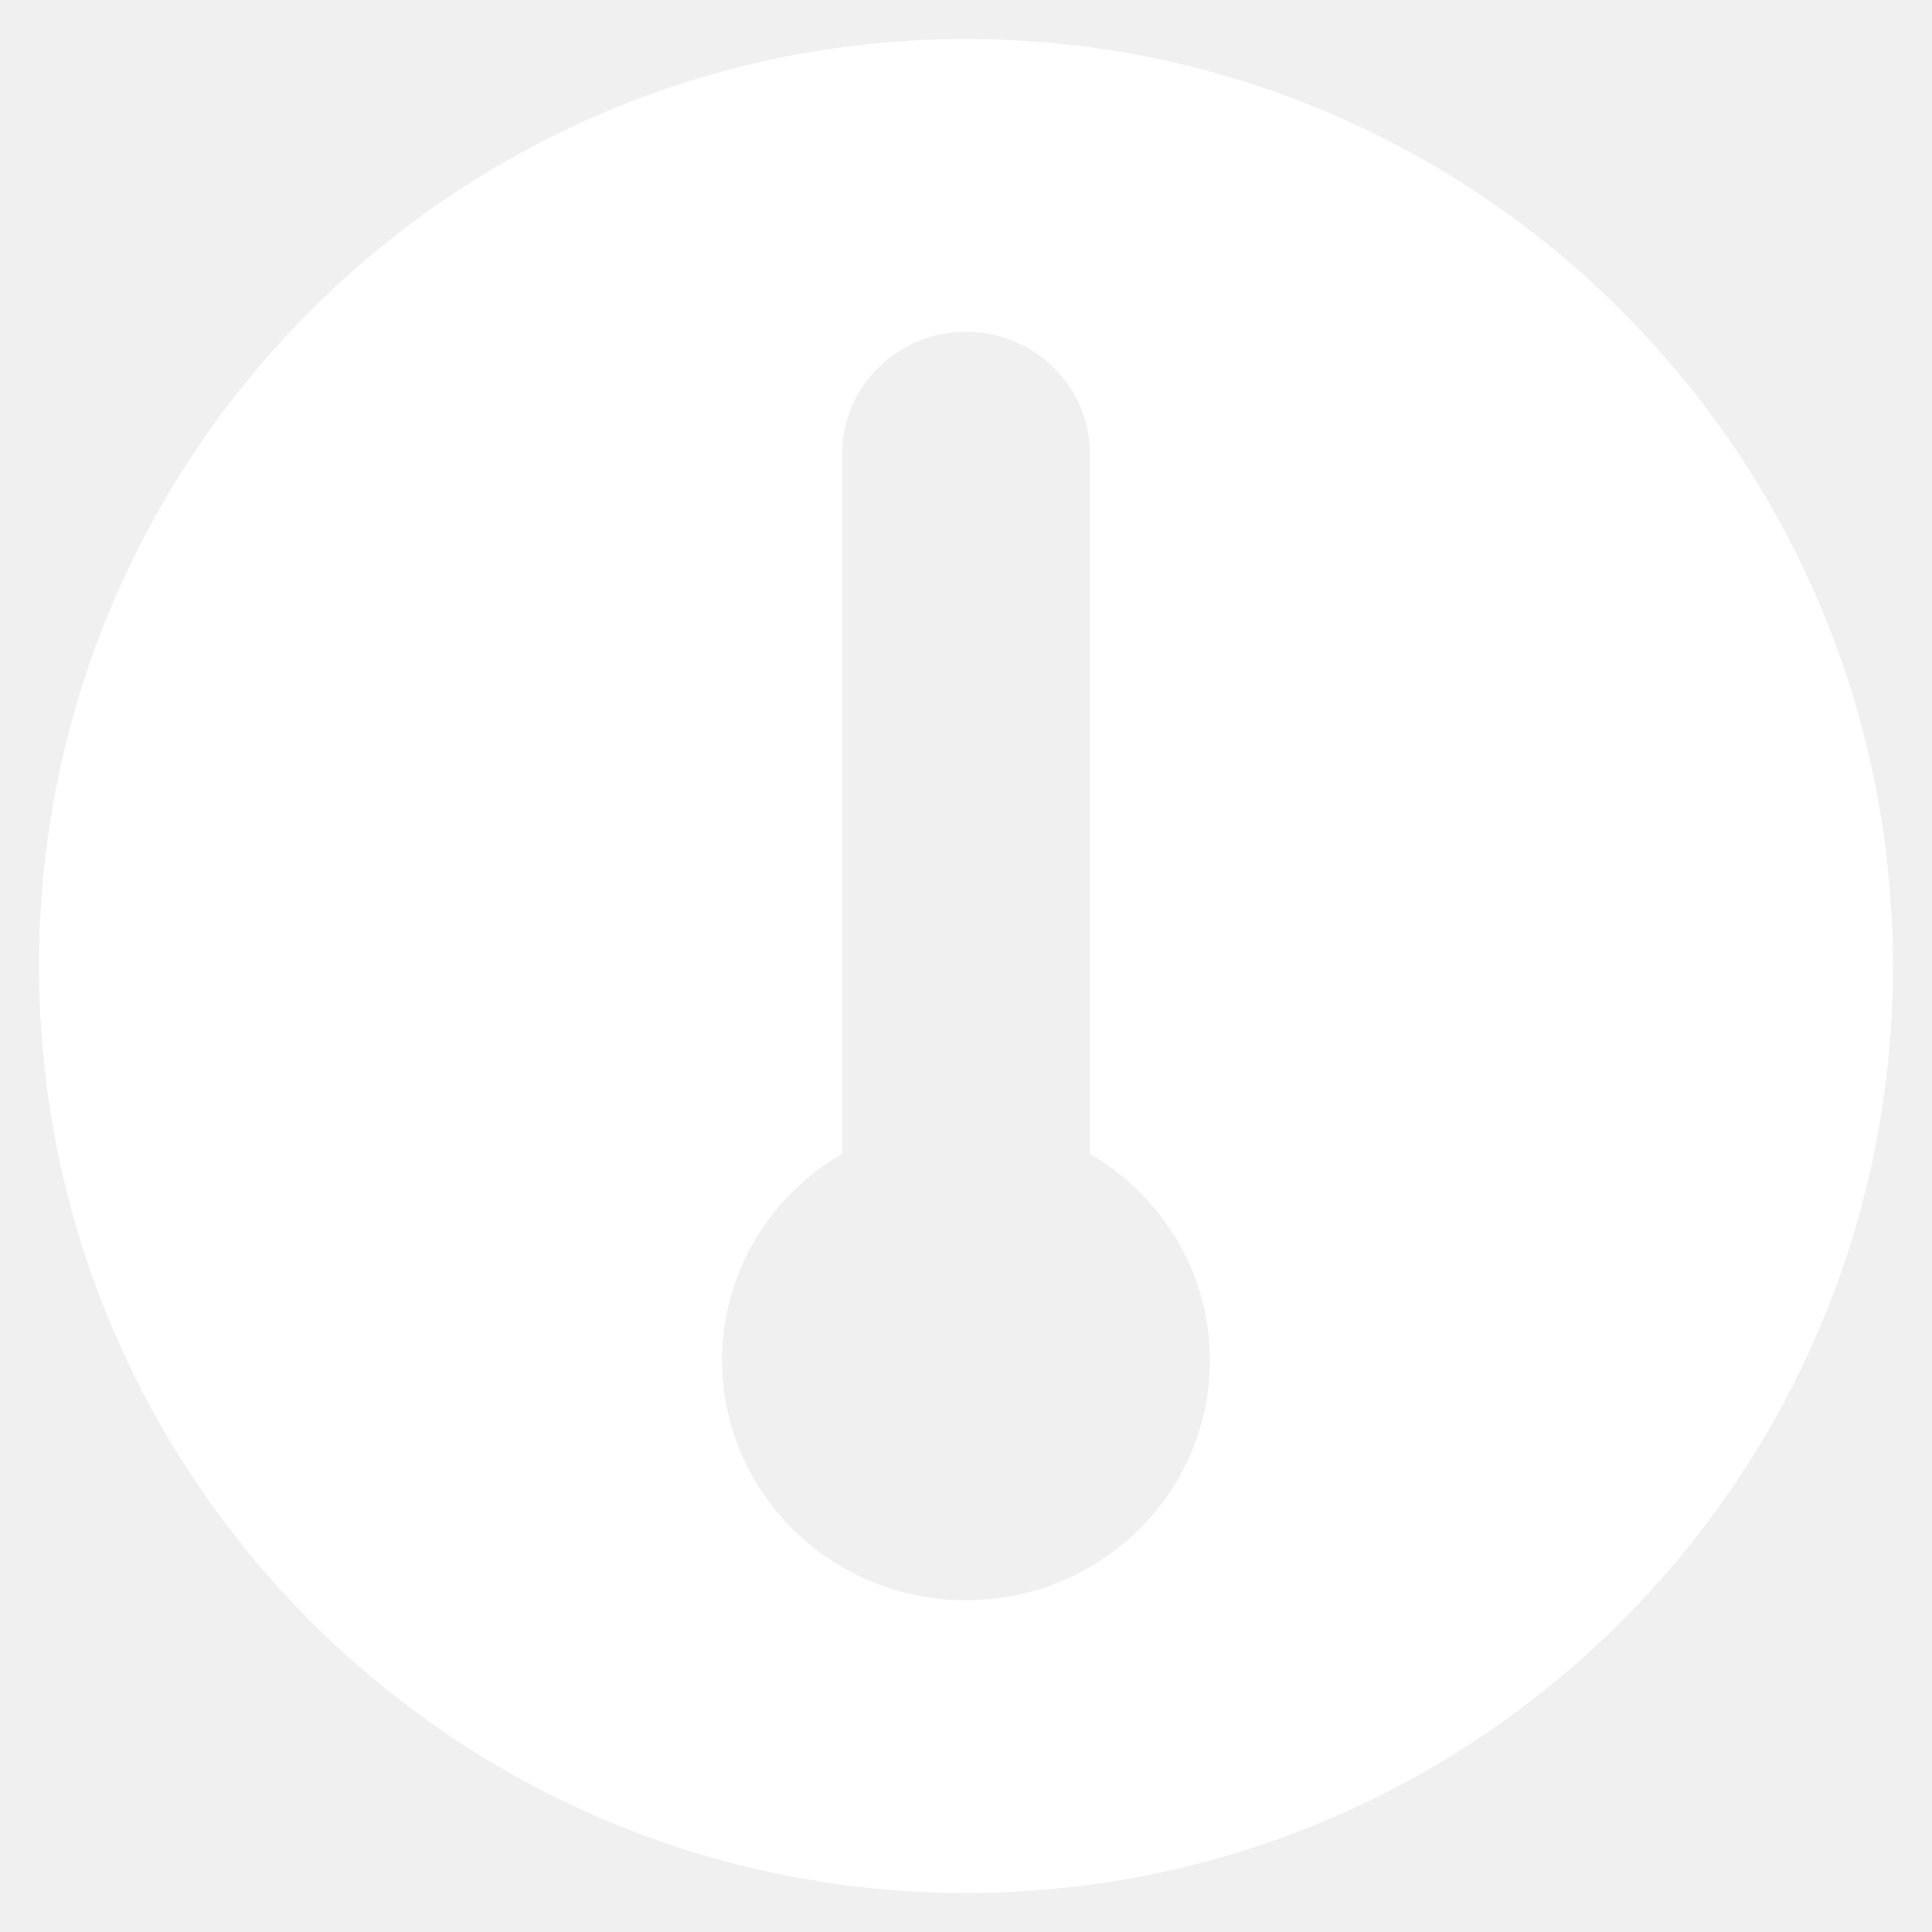
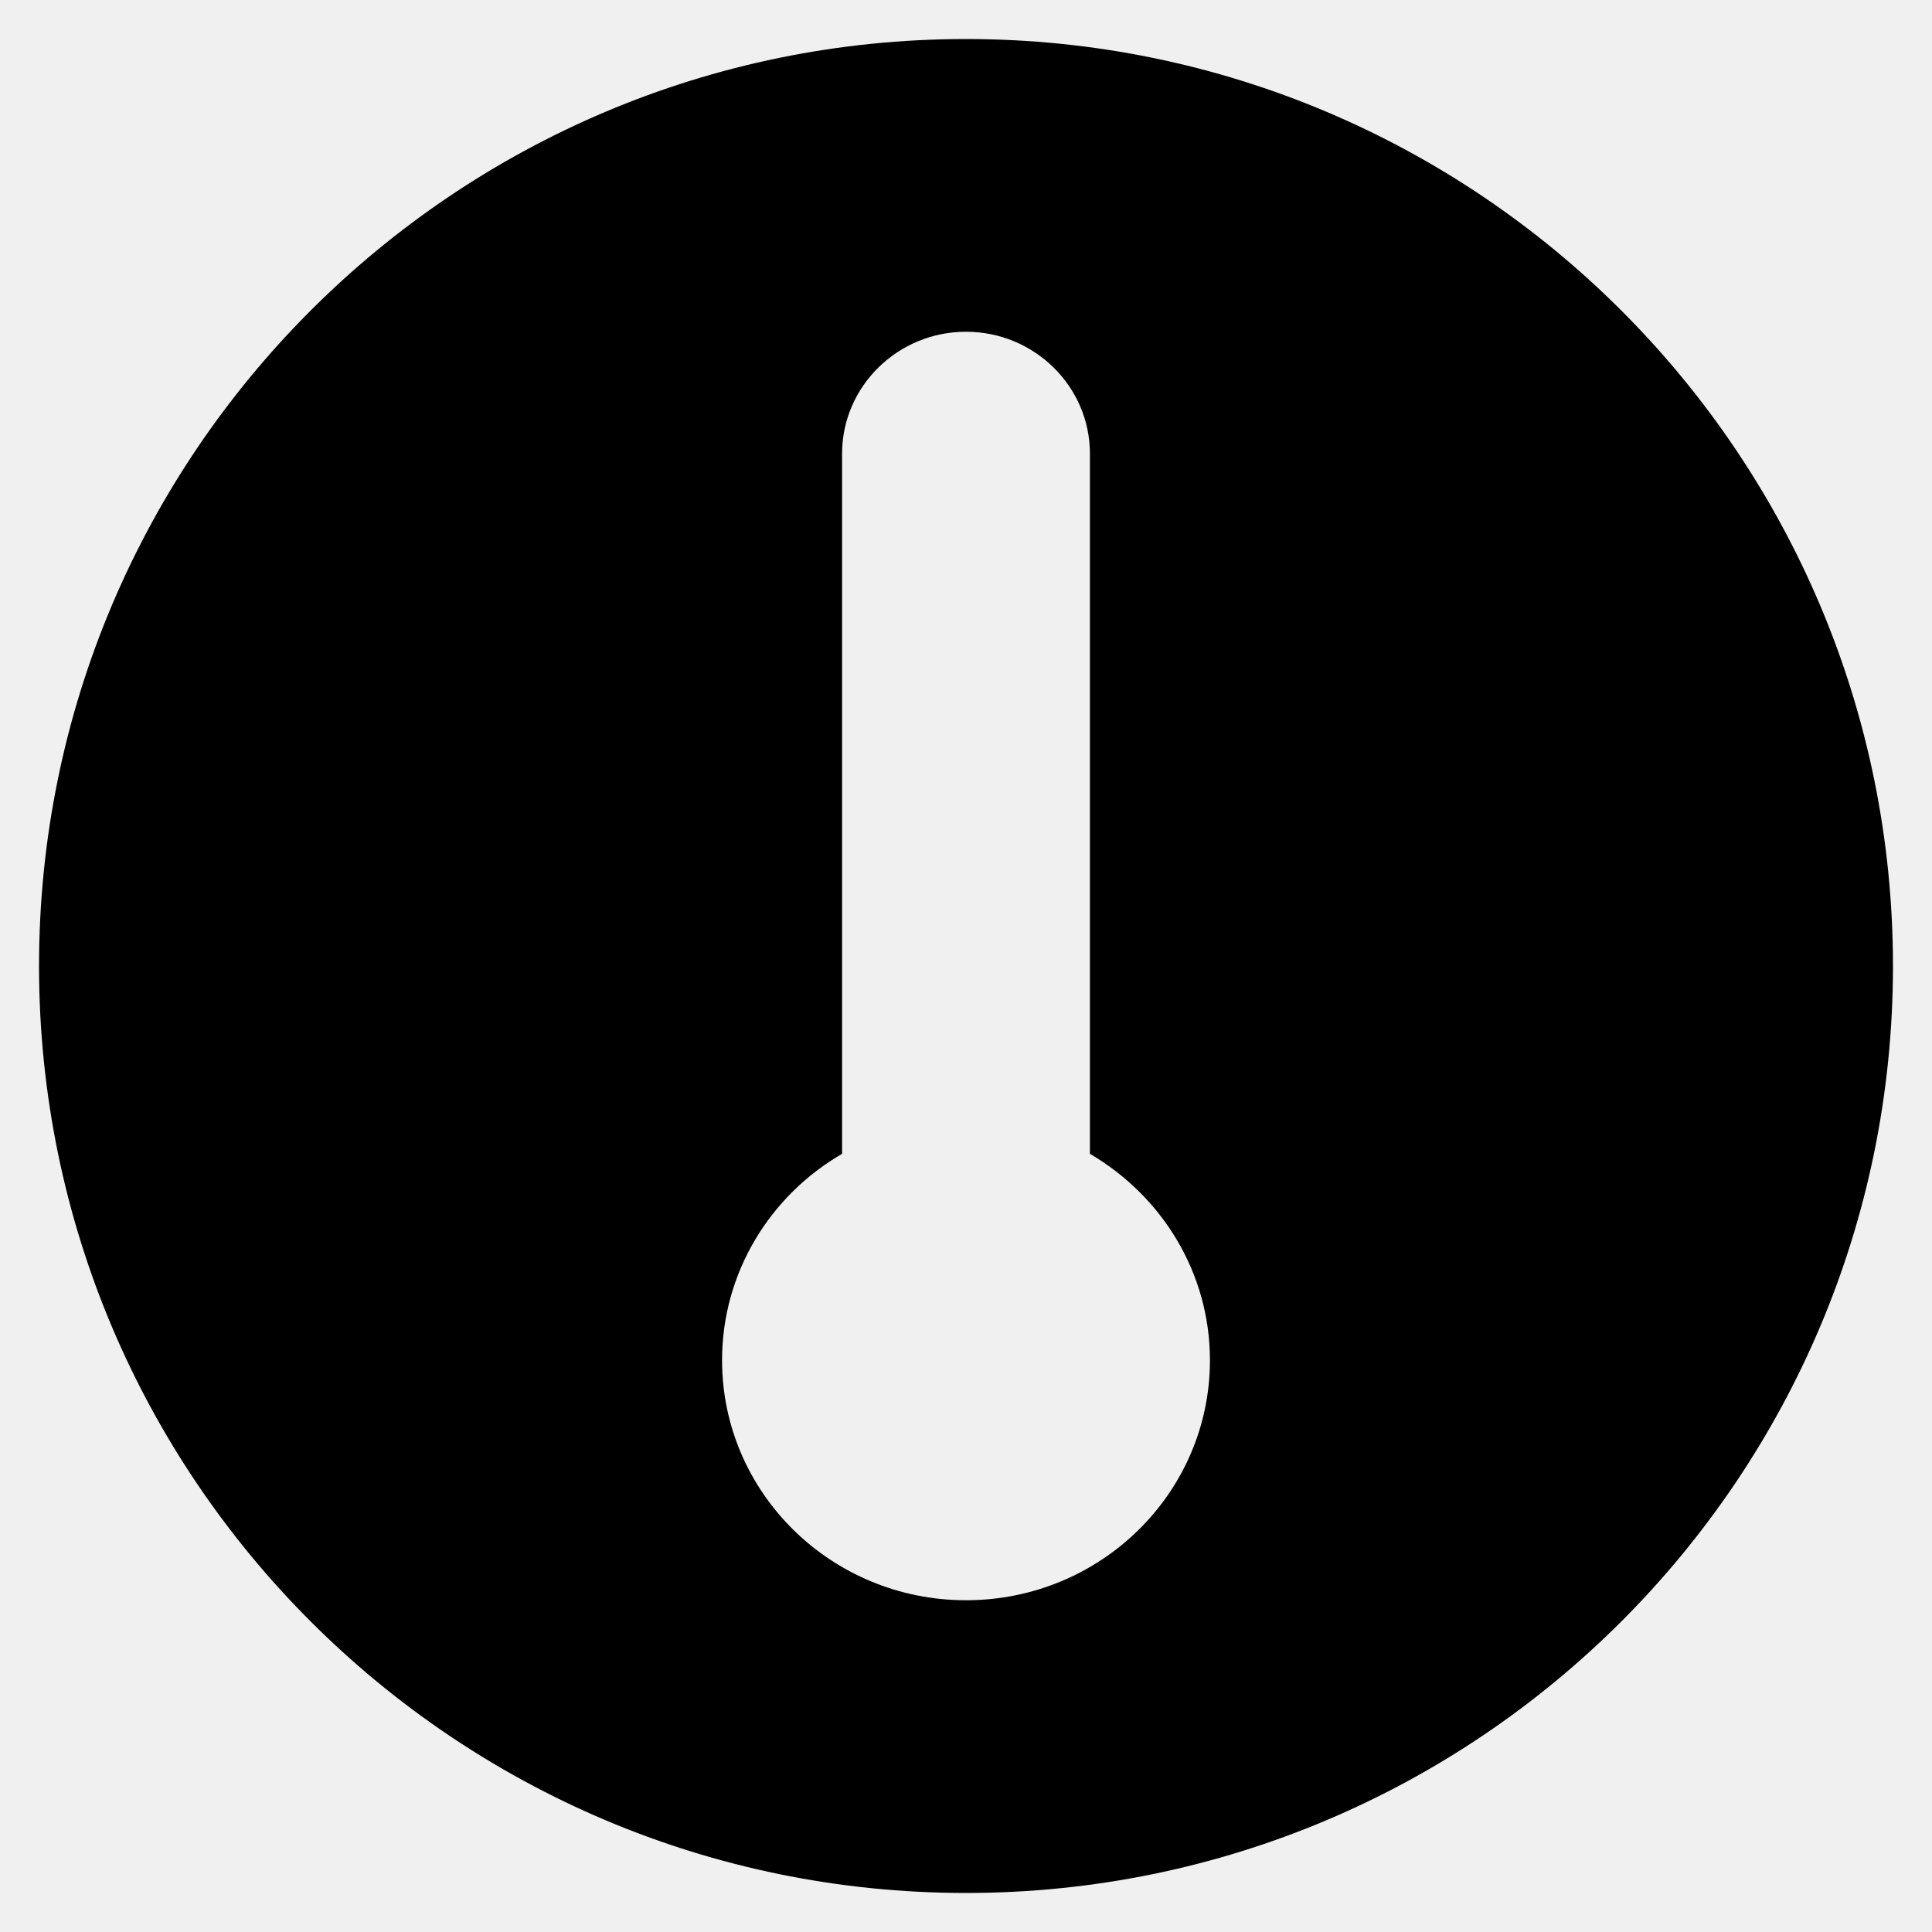
<svg xmlns="http://www.w3.org/2000/svg" version="1.1" id="Layer_1" x="0px" y="0px" viewBox="0 0 396 396" style="enable-background:new 0 0 396 396;" xml:space="preserve">
-   <style type="text/css">
- 	.st0{fill:#FFFFFF;}
- </style>
  <g id="Page-1">
-     <path class="st0" d="M198,8C93.1,8,8,93.1,8,198s85.1,190,190,190s190-85.1,190-190S302.9,8,198,8z M198,328c-27.6,0-50-22-50-49.2   c0-18,9.9-33.8,24.6-42.3V93c0-13.8,11.4-25,25.4-25s25.4,11.2,25.4,25v143.5c14.7,8.6,24.6,24.3,24.6,42.3   C248,306,225.6,328,198,328z" />
+     <path d="M198,8C93.1,8,8,93.1,8,198s85.1,190,190,190s190-85.1,190-190S302.9,8,198,8z M198,328c-27.6,0-50-22-50-49.2   c0-18,9.9-33.8,24.6-42.3V93c0-13.8,11.4-25,25.4-25s25.4,11.2,25.4,25v143.5c14.7,8.6,24.6,24.3,24.6,42.3   C248,306,225.6,328,198,328z" />
  </g>
</svg>
